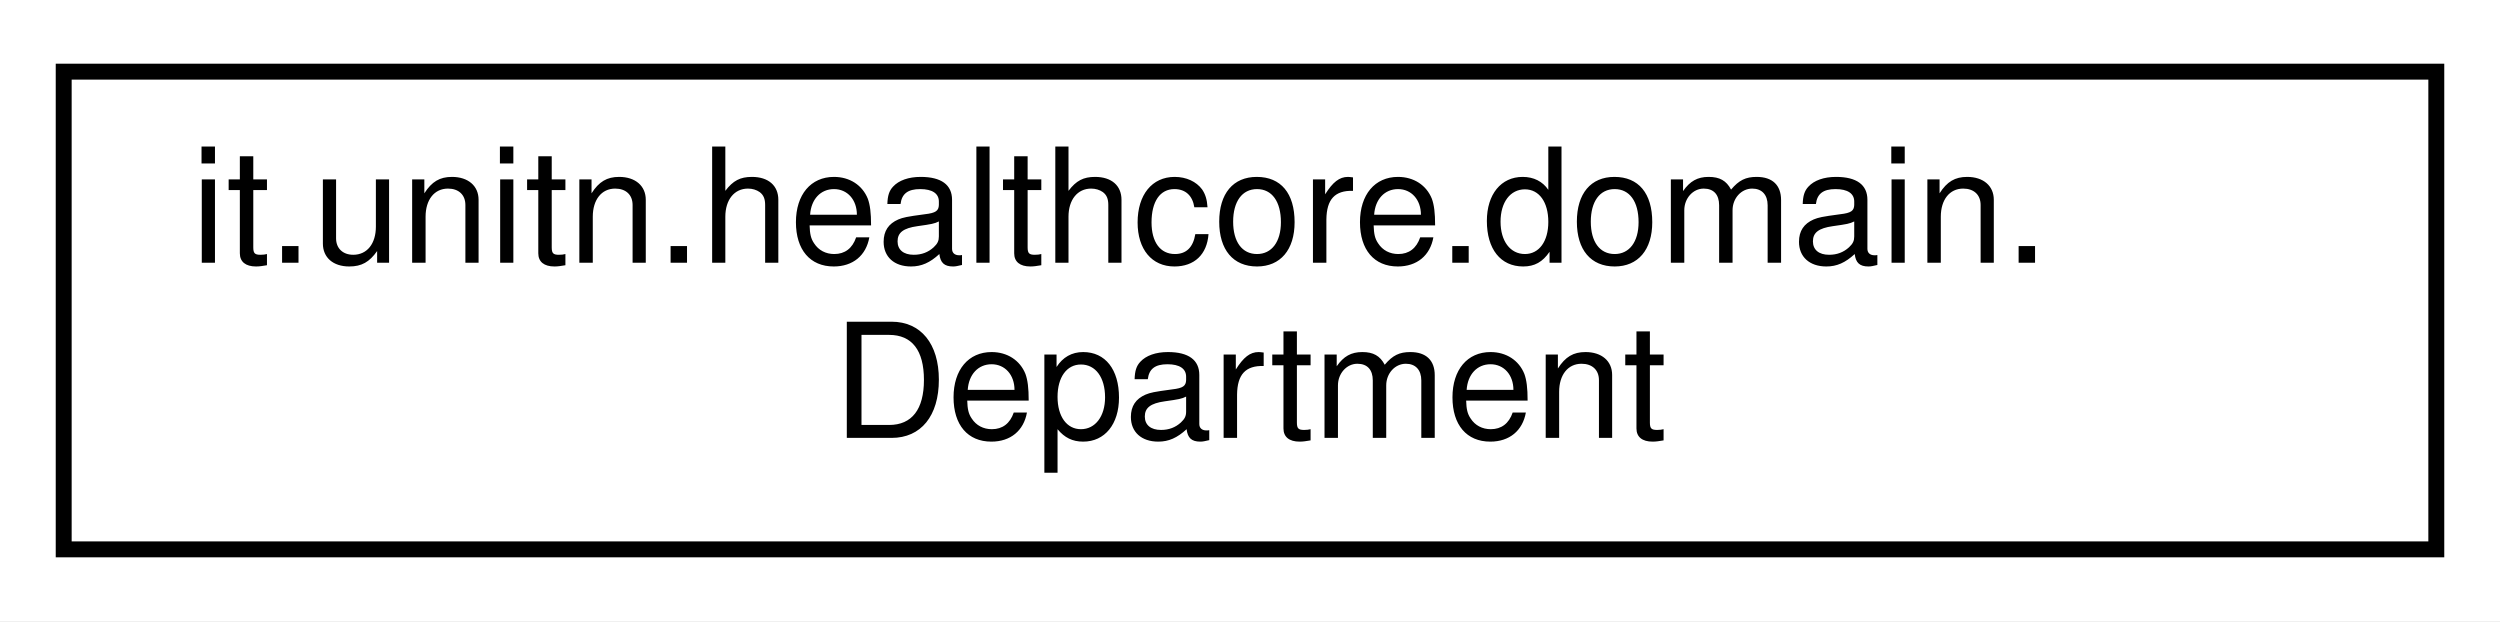
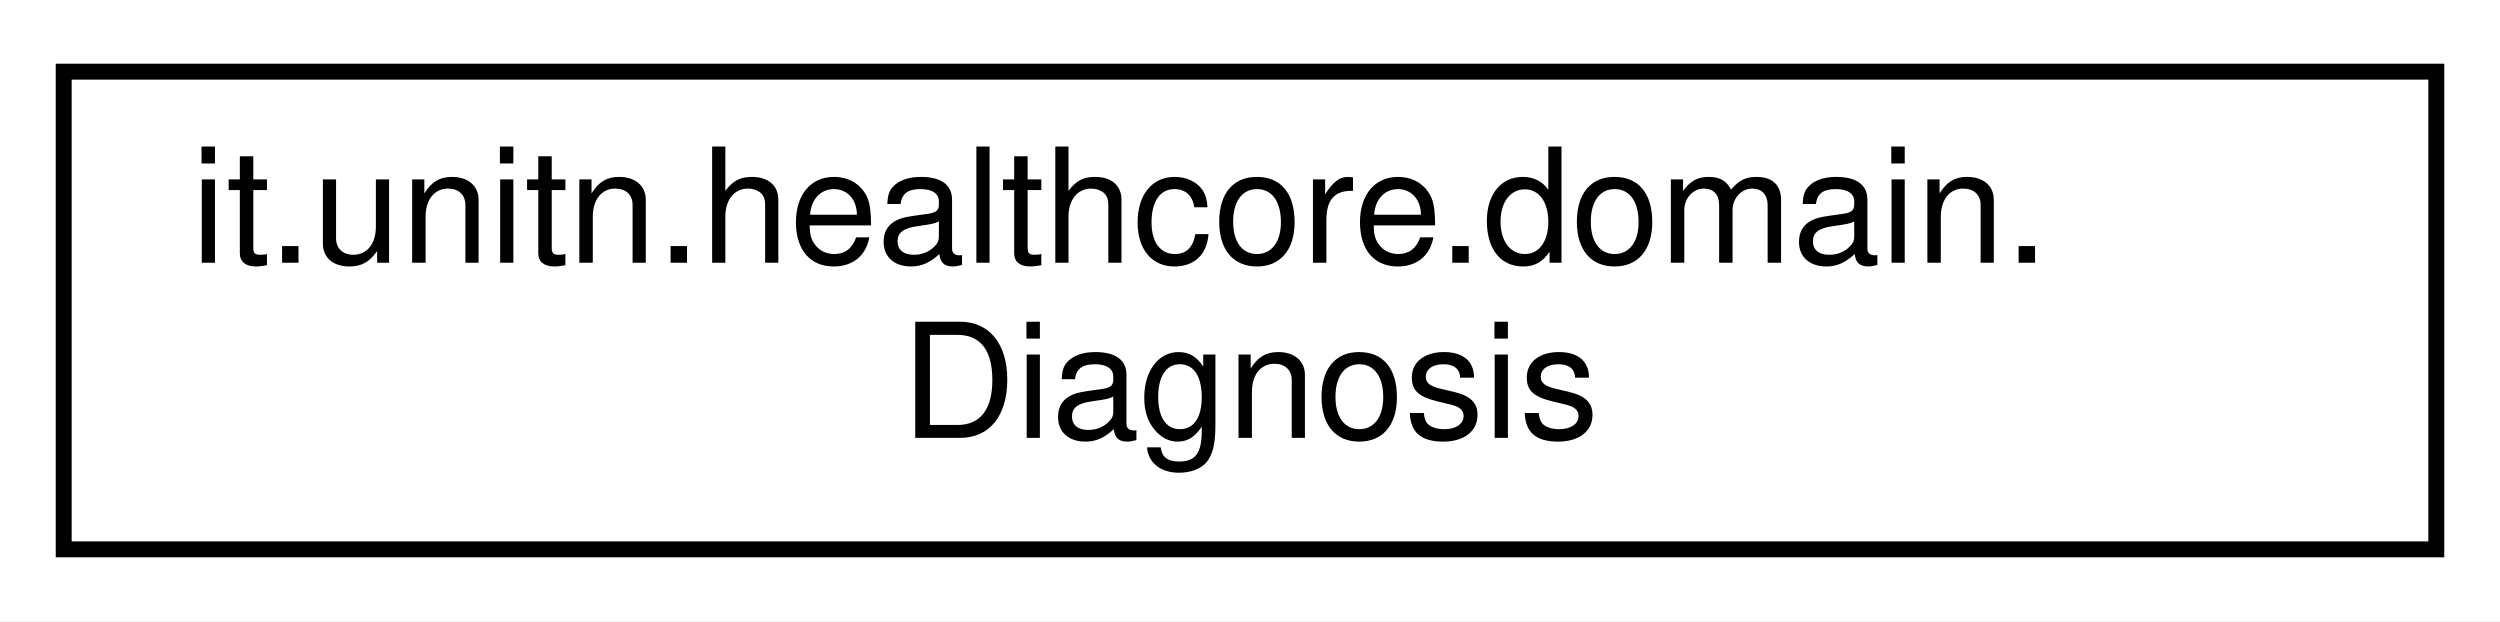
<svg xmlns="http://www.w3.org/2000/svg" xmlns:xlink="http://www.w3.org/1999/xlink" width="157pt" height="39pt" viewBox="0.00 0.00 157.00 39.00">
  <g id="graph0" class="graph" transform="scale(1 1) rotate(0) translate(4 35)">
    <polygon fill="white" stroke="transparent" points="-4,4 -4,-35 153,-35 153,4 -4,4" />
    <g id="node1" class="node">
      <g id="a_node1">
-         <a xlink:href="classit_1_1unitn_1_1healthcore_1_1domain_1_1Department.html" target="_top" xlink:title="Represents a department in our system.">
+         <a xlink:href="classit_1_1unitn_1_1healthcore_1_1domain_1_1Diagnosis.html" target="_top" xlink:title="Entity representing a medical diagnosis associated with an appointment, mapped to the &quot;diagnosis&quot; tab...">
          <polygon fill="white" stroke="black" points="0,-0.5 0,-30.5 149,-30.5 149,-0.5 0,-0.5" />
          <text text-anchor="start" x="8" y="-18.5" font-family="Helvetica,sans-Serif" font-size="10.00">it.unitn.healthcore.domain.</text>
-           <text text-anchor="middle" x="74.5" y="-7.5" font-family="Helvetica,sans-Serif" font-size="10.00">Department</text>
+           <text text-anchor="middle" x="74.5" y="-7.5" font-family="Helvetica,sans-Serif" font-size="10.00">Diagnosis</text>
        </a>
      </g>
    </g>
  </g>
</svg>
